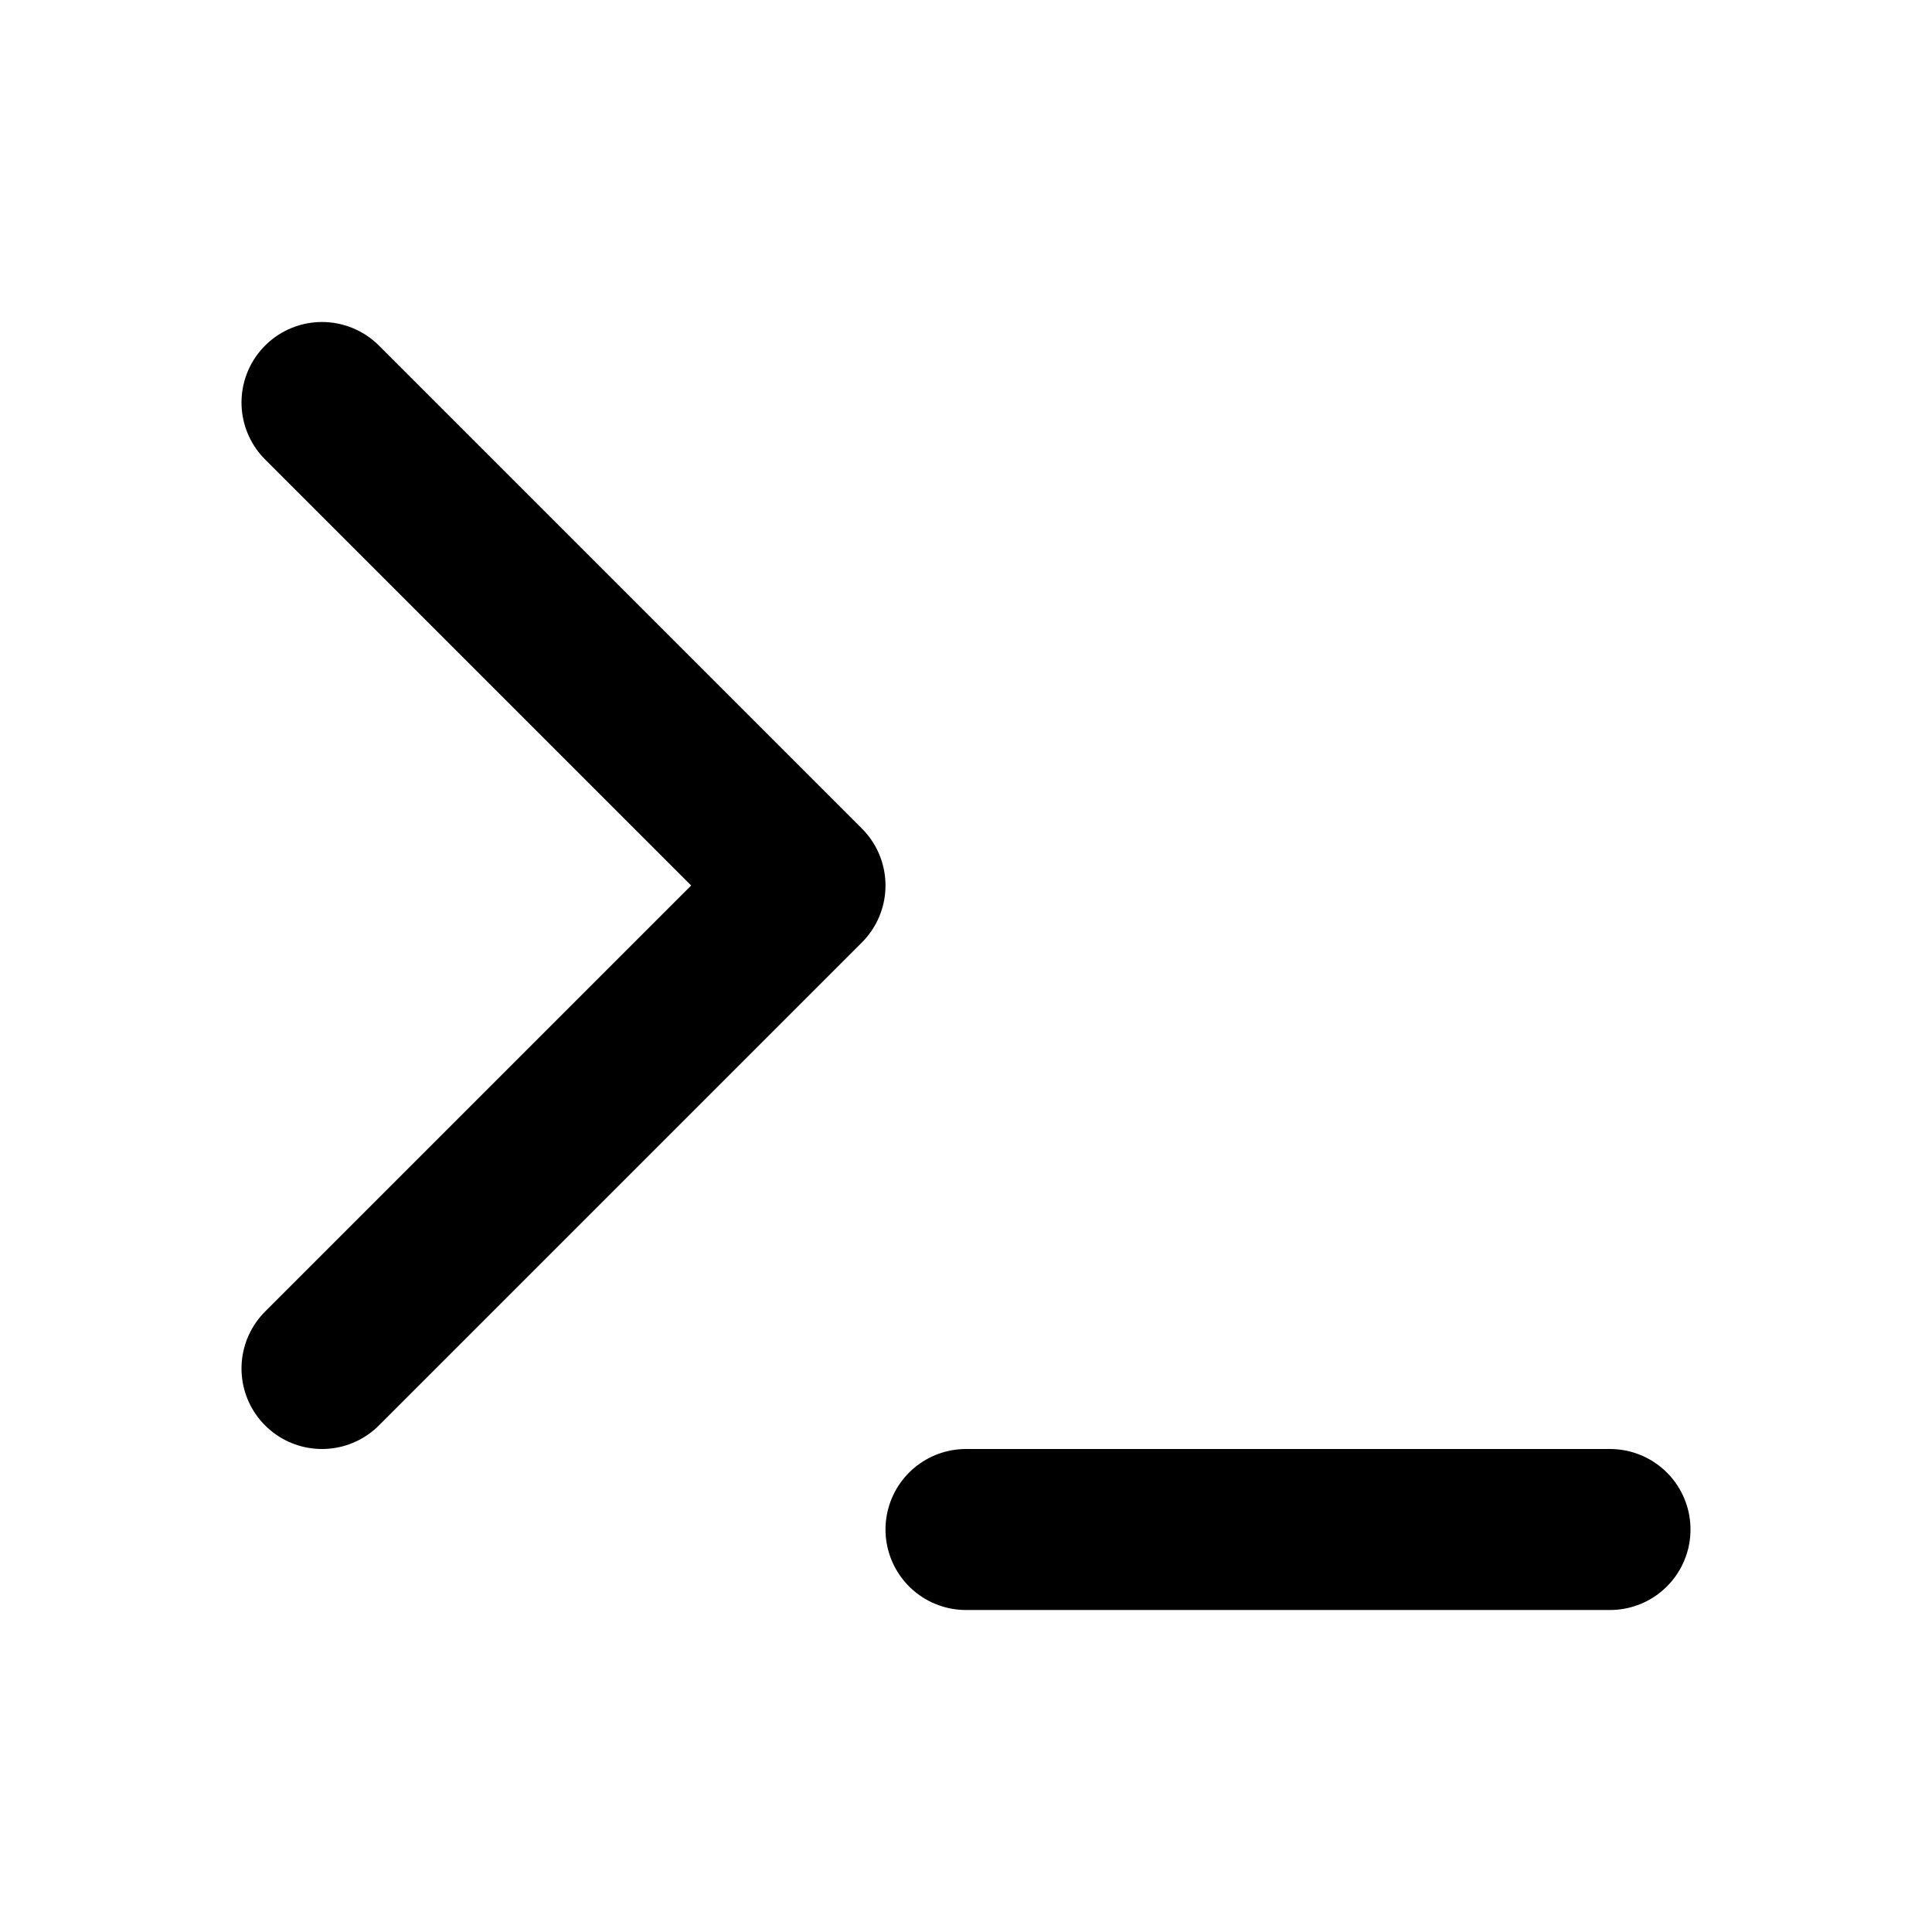
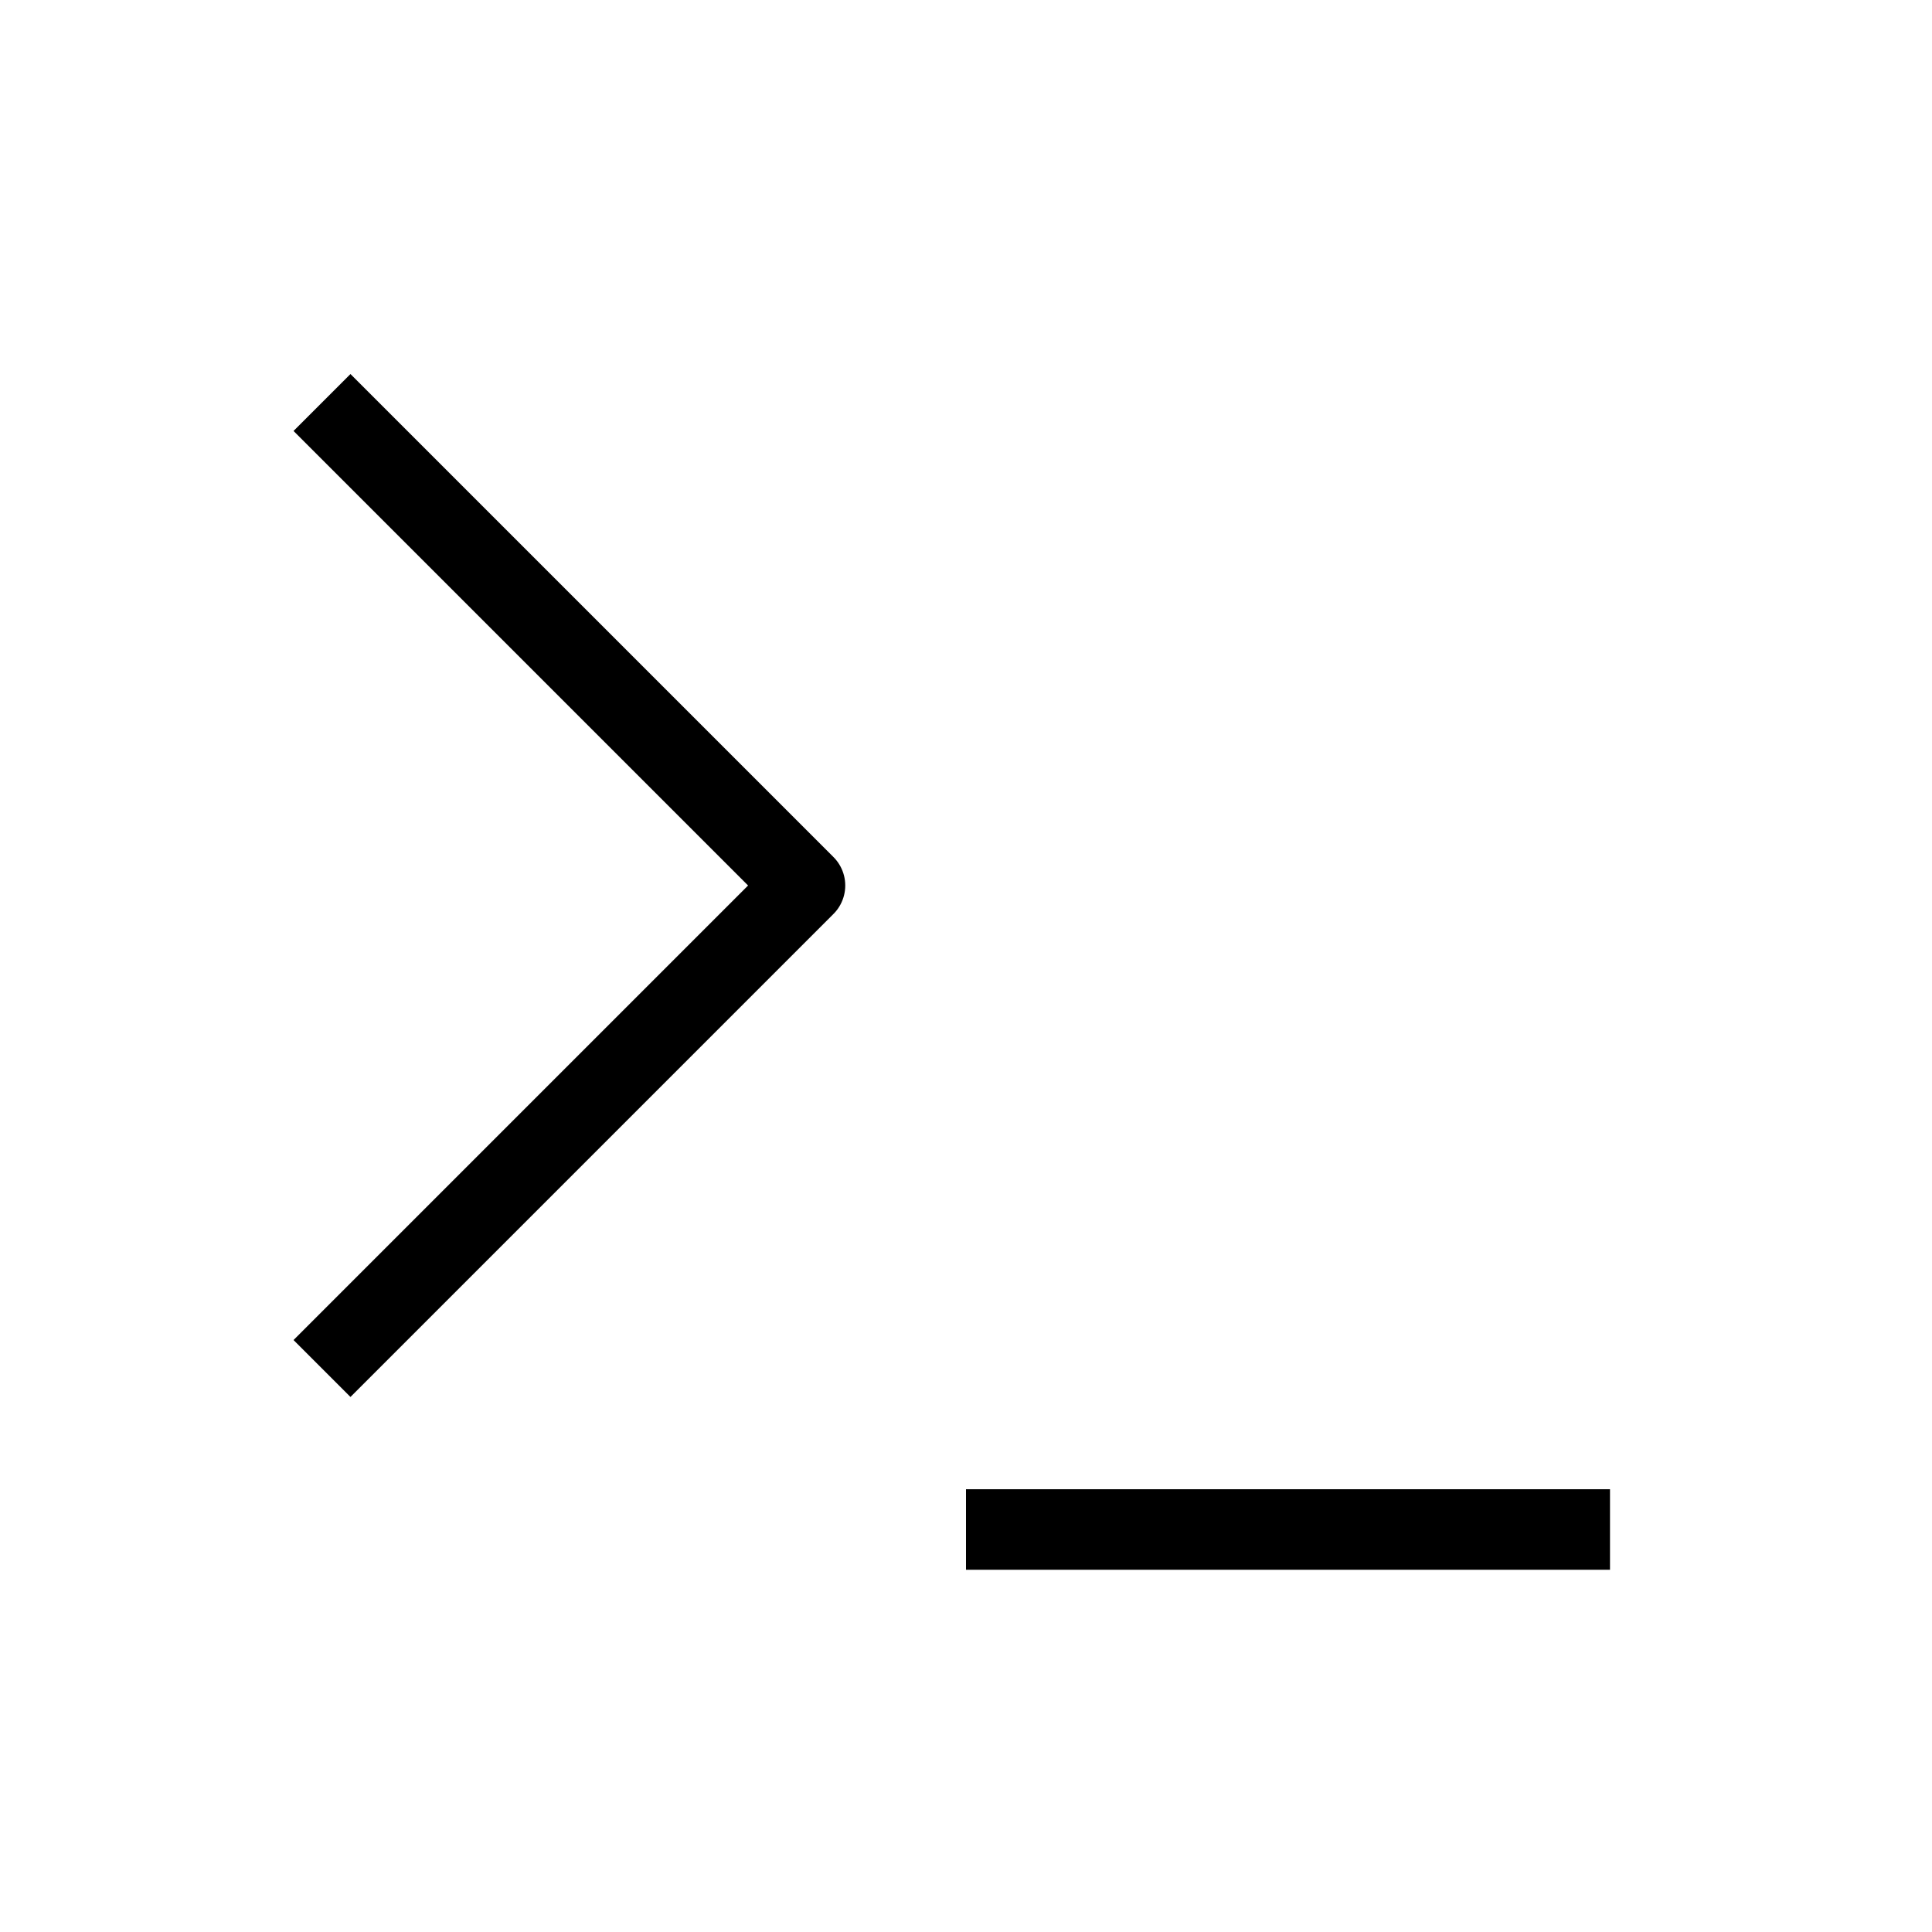
- <svg xmlns="http://www.w3.org/2000/svg" width="24" height="24" viewBox="0 0 24 24" fill="none" stroke="currentColor" stroke-width="2" stroke-linecap="round" stroke-linejoin="round" class="h-[16px] w-[16px] stroke-[2px] ltr:mr-3 rtl:ml-3 md:mt-0">
+ <svg xmlns="http://www.w3.org/2000/svg" width="24" height="24" viewBox="0 0 24 24" fill="none" stroke="currentColor" strokeWidth="2" strokeLinecap="round" stroke-linejoin="round" class="h-[16px] w-[16px] stroke-[2px] ltr:mr-3 rtl:ml-3 md:mt-0">
  <polyline points="4 17 10 11 4 5" />
  <line x1="12" y1="19" x2="20" y2="19" />
</svg>
